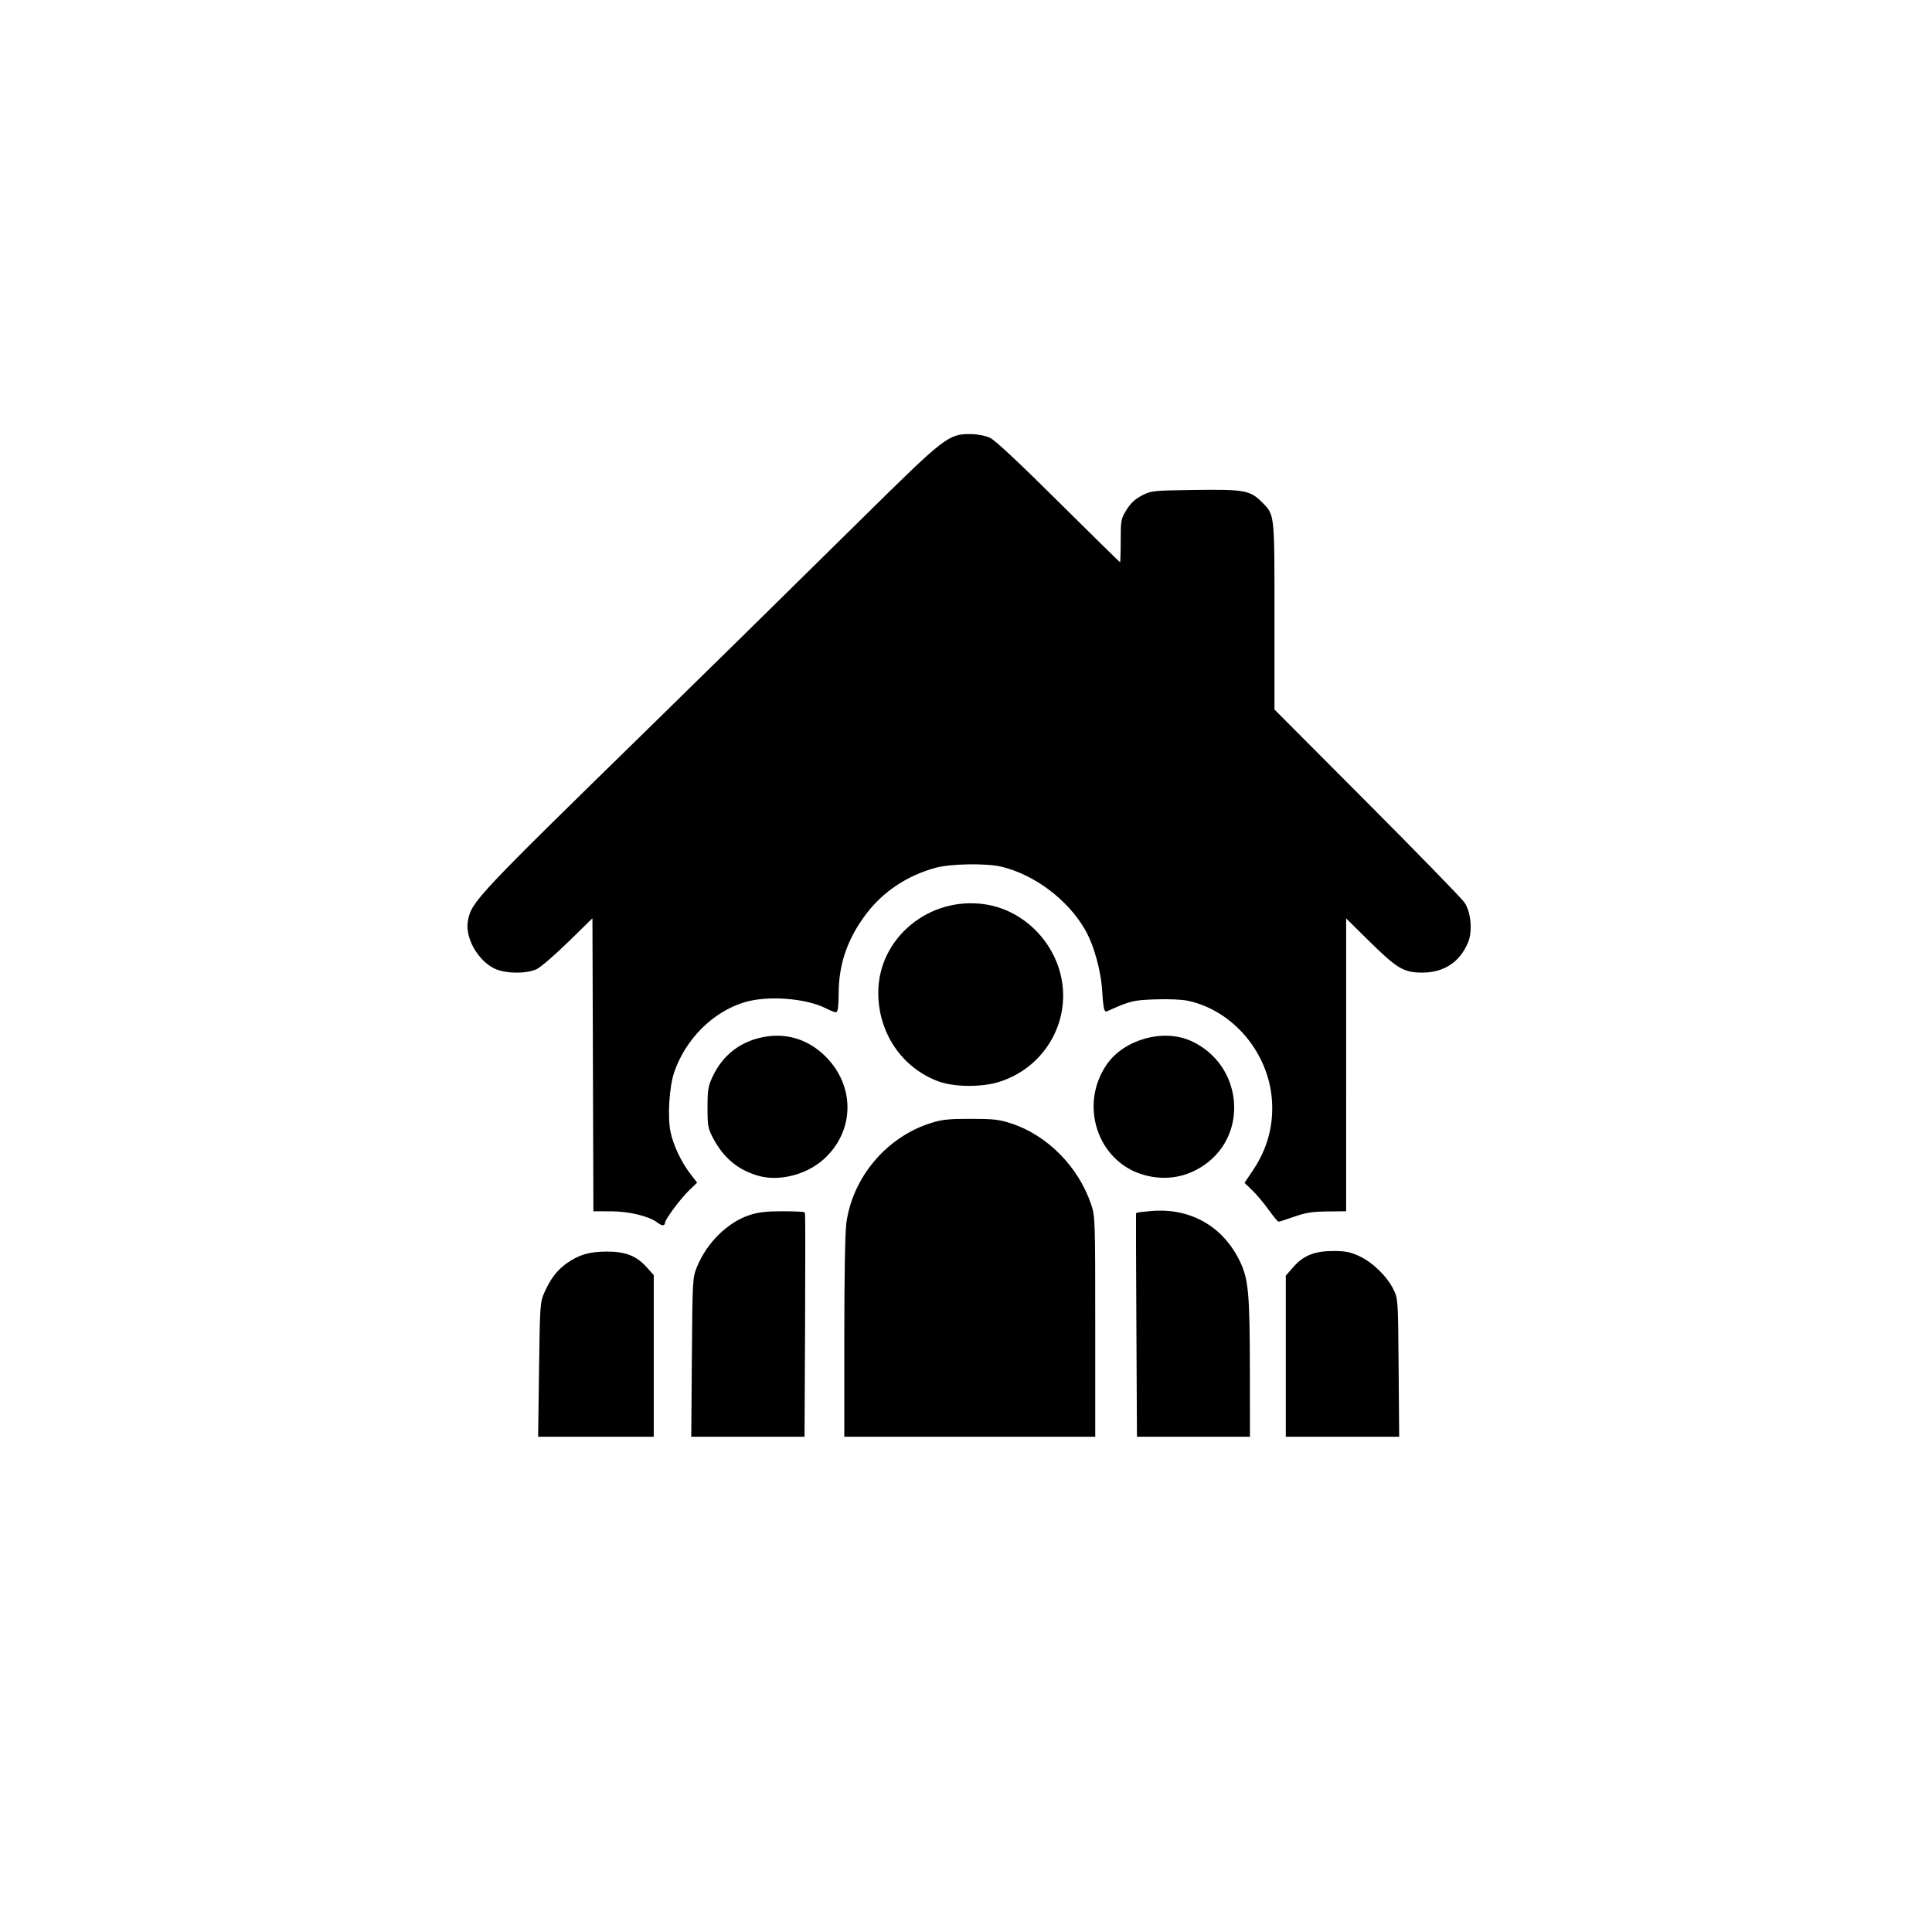
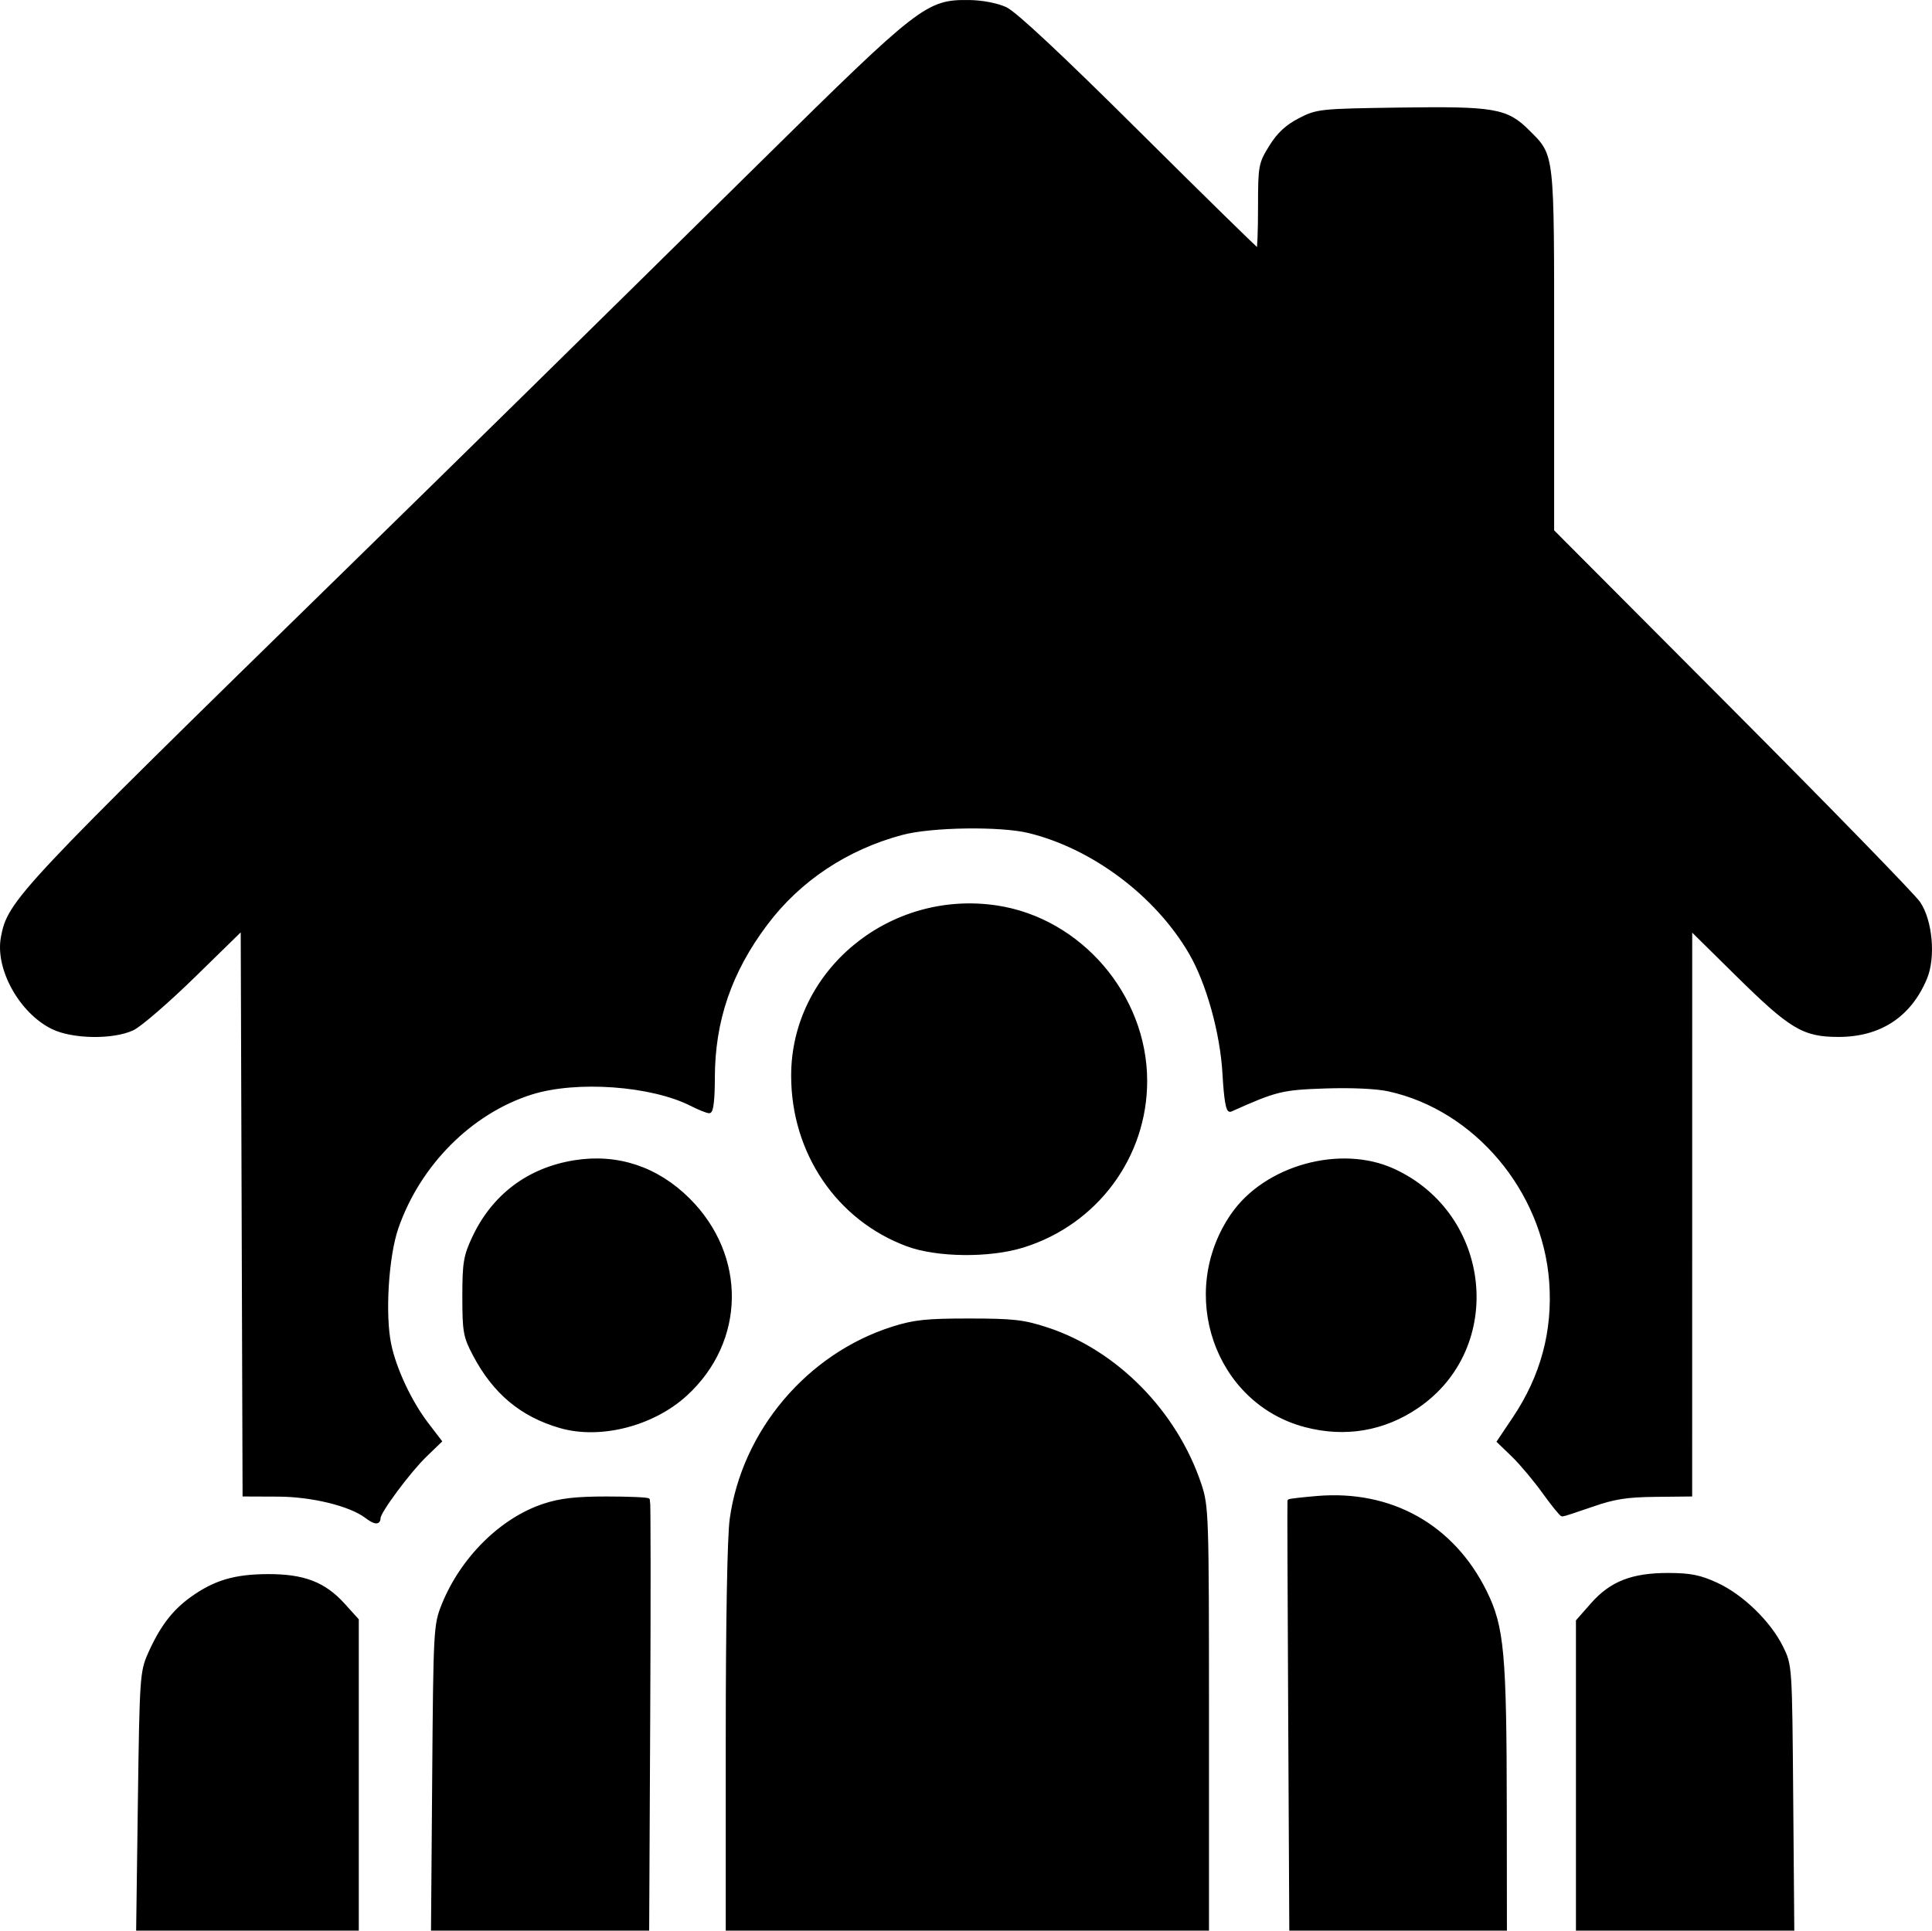
- <svg xmlns="http://www.w3.org/2000/svg" version="1.1" id="svg1" fill="currentColor" stroke="currentColor" width="1024" height="1024" viewBox="0 0 1024 1024">
+ <svg xmlns="http://www.w3.org/2000/svg" version="1.1" id="svg1" fill="currentColor" stroke="currentColor" width="531.748" height="531.43" viewBox="0 0 531.748 531.43">
  <defs id="defs1" />
-   <g id="g1">
+   <g id="g1" transform="translate(-247.7492,-230.0704)">
    <path d="m 286.201,725.75 c 0.454,-33.628 0.578,-35.48 2.684,-40.25 3.227,-7.308 6.619,-11.805 11.603,-15.384 6.392,-4.591 11.874,-6.221 21.012,-6.25 9.837,-0.031 15.463,2.137 20.758,7.997 L 346,676.006 V 718.503 761 h -30.137 -30.137 z m 81.003,-6.5 c 0.315,-40.603 0.386,-41.904 2.577,-47.354 5.155,-12.821 16.071,-23.614 27.757,-27.443 4.472,-1.465 8.752,-1.954 17.128,-1.954 6.142,0 11.317,0.225 11.5,0.5 0.183,0.275 0.204,26.938 0.045,59.25 L 425.924,761 H 396.402 366.88 Z M 448,708.572 c 0,-31.89 0.421,-55.492 1.075,-60.25 3.319,-24.141 21.121,-45.221 44.425,-52.604 5.85,-1.854 9.299,-2.217 21,-2.211 12.124,0.006 14.994,0.333 21.415,2.441 19.01,6.241 35.378,22.906 42.009,42.77 2.006,6.009 2.076,8.174 2.076,64.25 V 761 H 514 448 Z M 602.802,702.25 c -0.166,-32.312 -0.265,-58.862 -0.22,-58.999 0.045,-0.137 3.506,-0.538 7.691,-0.892 20.294,-1.715 37.255,7.788 46.2,25.888 4.792,9.696 5.445,16.829 5.492,60.003 L 662,761 H 632.552 603.104 Z M 682,718.641 v -42.359 l 4.018,-4.565 c 5.215,-5.924 11.041,-8.191 20.982,-8.165 5.979,0.016 8.663,0.557 13.236,2.672 6.943,3.211 14.451,10.5 17.796,17.276 2.468,4.999 2.468,5.006 2.765,41.25 L 741.093,761 H 711.547 682 Z M 348.604,647.501 c -4.431,-3.354 -14.941,-5.929 -24.347,-5.965 L 315.013,641.5 314.757,563.516 314.5,485.532 301.218,498.516 c -7.305,7.141 -14.955,13.76 -17,14.708 -5.428,2.517 -16.379,2.361 -21.9,-0.312 -8.747,-4.234 -15.415,-16.161 -13.835,-24.746 1.826,-9.925 4.106,-12.353 95.516,-101.689 30.438,-29.748 64.188,-62.921 114.061,-112.111 43.099,-42.509 44.933,-43.932 56.439,-43.788 3.566,0.045 7.622,0.822 10,1.917 2.616,1.205 15.254,13.026 36.534,34.174 17.893,17.782 32.743,32.332 33,32.332 0.257,2.8e-4 0.466,-5.321 0.466,-11.825 0,-11.401 0.108,-12 3.009,-16.696 2.137,-3.459 4.446,-5.611 7.969,-7.425 4.818,-2.482 5.602,-2.564 27.452,-2.876 26.096,-0.372 29.456,0.207 35.338,6.089 6.927,6.927 6.732,5.182 6.732,60.332 v 49.664 l 49.084,49.259 c 26.996,27.092 50.27,50.995 51.721,53.118 3.334,4.878 4.234,14.937 1.847,20.649 C 773.343,509.604 765.138,515 753.764,515 744.143,515 740.724,512.947 725.75,498.176 L 713,485.599 l -0.007,77.951 -0.007,77.951 -9.743,0.104 c -7.775,0.083 -11.273,0.639 -17.318,2.75 -4.166,1.455 -7.839,2.646 -8.162,2.646 -0.323,0 -2.609,-2.812 -5.081,-6.25 -2.472,-3.438 -6.275,-7.969 -8.452,-10.07 l -3.958,-3.82 4.268,-6.364 c 7.732,-11.531 11.087,-24.018 10.099,-37.593 -1.839,-25.275 -20.755,-47.678 -44.676,-52.913 -3.35,-0.733 -10.263,-1.051 -17.5,-0.804 -11.942,0.407 -13.504,0.792 -26.059,6.42 -0.738,0.331 -1.291,-2.936 -1.69,-9.978 -0.641,-11.324 -4.492,-25.122 -9.312,-33.372 C 566.089,476.317 548.679,463.239 531,458.9 c -7.848,-1.926 -26.929,-1.649 -35,0.508 -15.289,4.086 -28.292,12.729 -37.443,24.886 C 448.643,497.467 444,511.028 444,526.814 444,532.506 443.604,536 442.96,536 c -0.572,0 -2.736,-0.866 -4.81,-1.923 -11.024,-5.624 -31.79,-7.12 -44.222,-3.186 -16.652,5.27 -30.924,19.581 -37.008,37.109 -2.708,7.803 -3.707,23.893 -1.994,32.141 1.424,6.86 5.69,15.94 10.334,21.996 l 3.556,4.637 -4.002,3.863 C 360.307,634.987 352,646.164 352,647.877 c 0,1.491 -1.088,1.371 -3.396,-0.376 z M 402,622.686 C 391.324,619.605 383.843,613.345 378.334,602.883 375.744,597.963 375.5,596.597 375.5,587 c 0,-9.28 0.309,-11.159 2.66,-16.175 5.428,-11.579 15.081,-18.847 27.735,-20.885 11.722,-1.888 22.631,1.727 31.306,10.373 15.588,15.535 15.258,38.928 -0.756,53.564 -9.062,8.282 -23.488,11.972 -34.445,8.81 z m 205,-0.271 c -24.479,-6.47 -34.822,-36.371 -20.022,-57.883 9.09,-13.212 29.716,-18.939 44.248,-12.286 26.681,12.215 30.39,48.704 6.602,64.951 -9.243,6.313 -19.876,8.113 -30.828,5.218 z M 497.489,572.66 C 478.383,565.555 466,547.268 466,526.161 c 0,-28.62 26.672,-50.716 55.969,-46.368 22.983,3.411 40.973,24.353 41.019,47.747 0.041,20.867 -13.609,39.247 -33.771,45.475 -9.187,2.838 -23.577,2.677 -31.728,-0.354 z" id="path1" />
  </g>
</svg>
